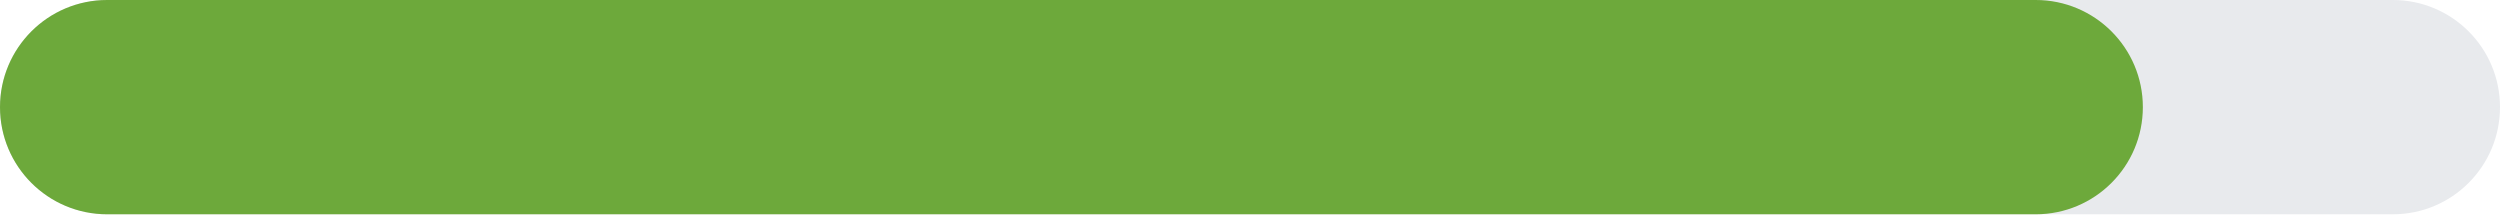
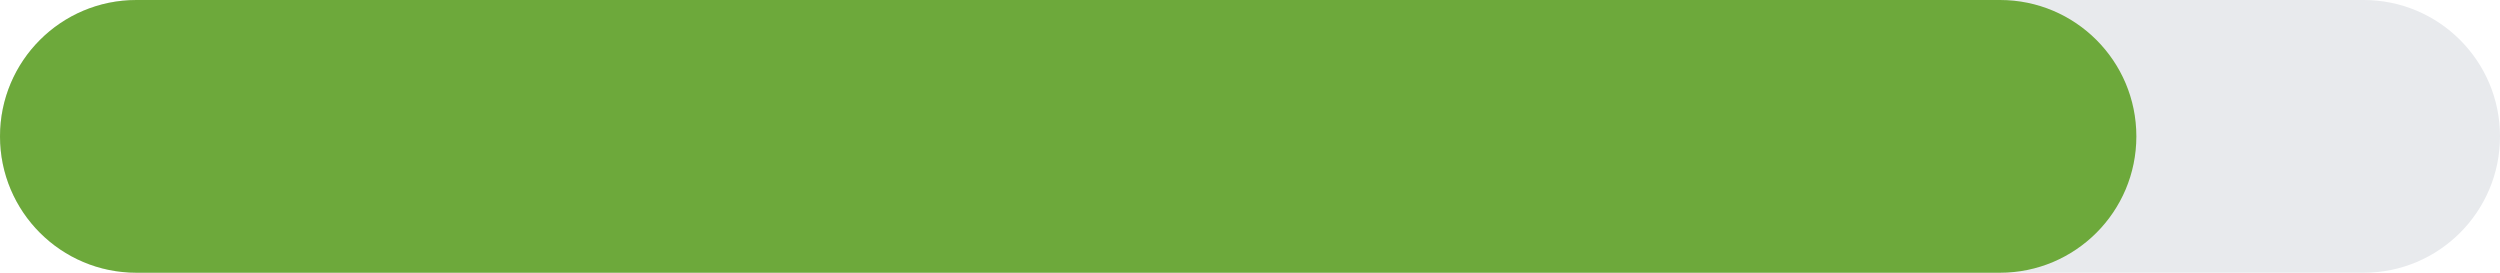
- <svg xmlns="http://www.w3.org/2000/svg" width="140" height="12" viewBox="0 0 140 12">
-   <rect width="140" height="12" rx="6" fill="#e8eaed" />
-   <rect width="120" height="12" rx="6" fill="#6da93b" />
+ <svg xmlns="http://www.w3.org/2000/svg" width="110" height="12" viewBox="0 0 110 12">
+   <rect width="110" height="12" rx="6" fill="#e8eaed" />
+   <rect width="94" height="12" rx="6" fill="#6da93b" />
</svg>
